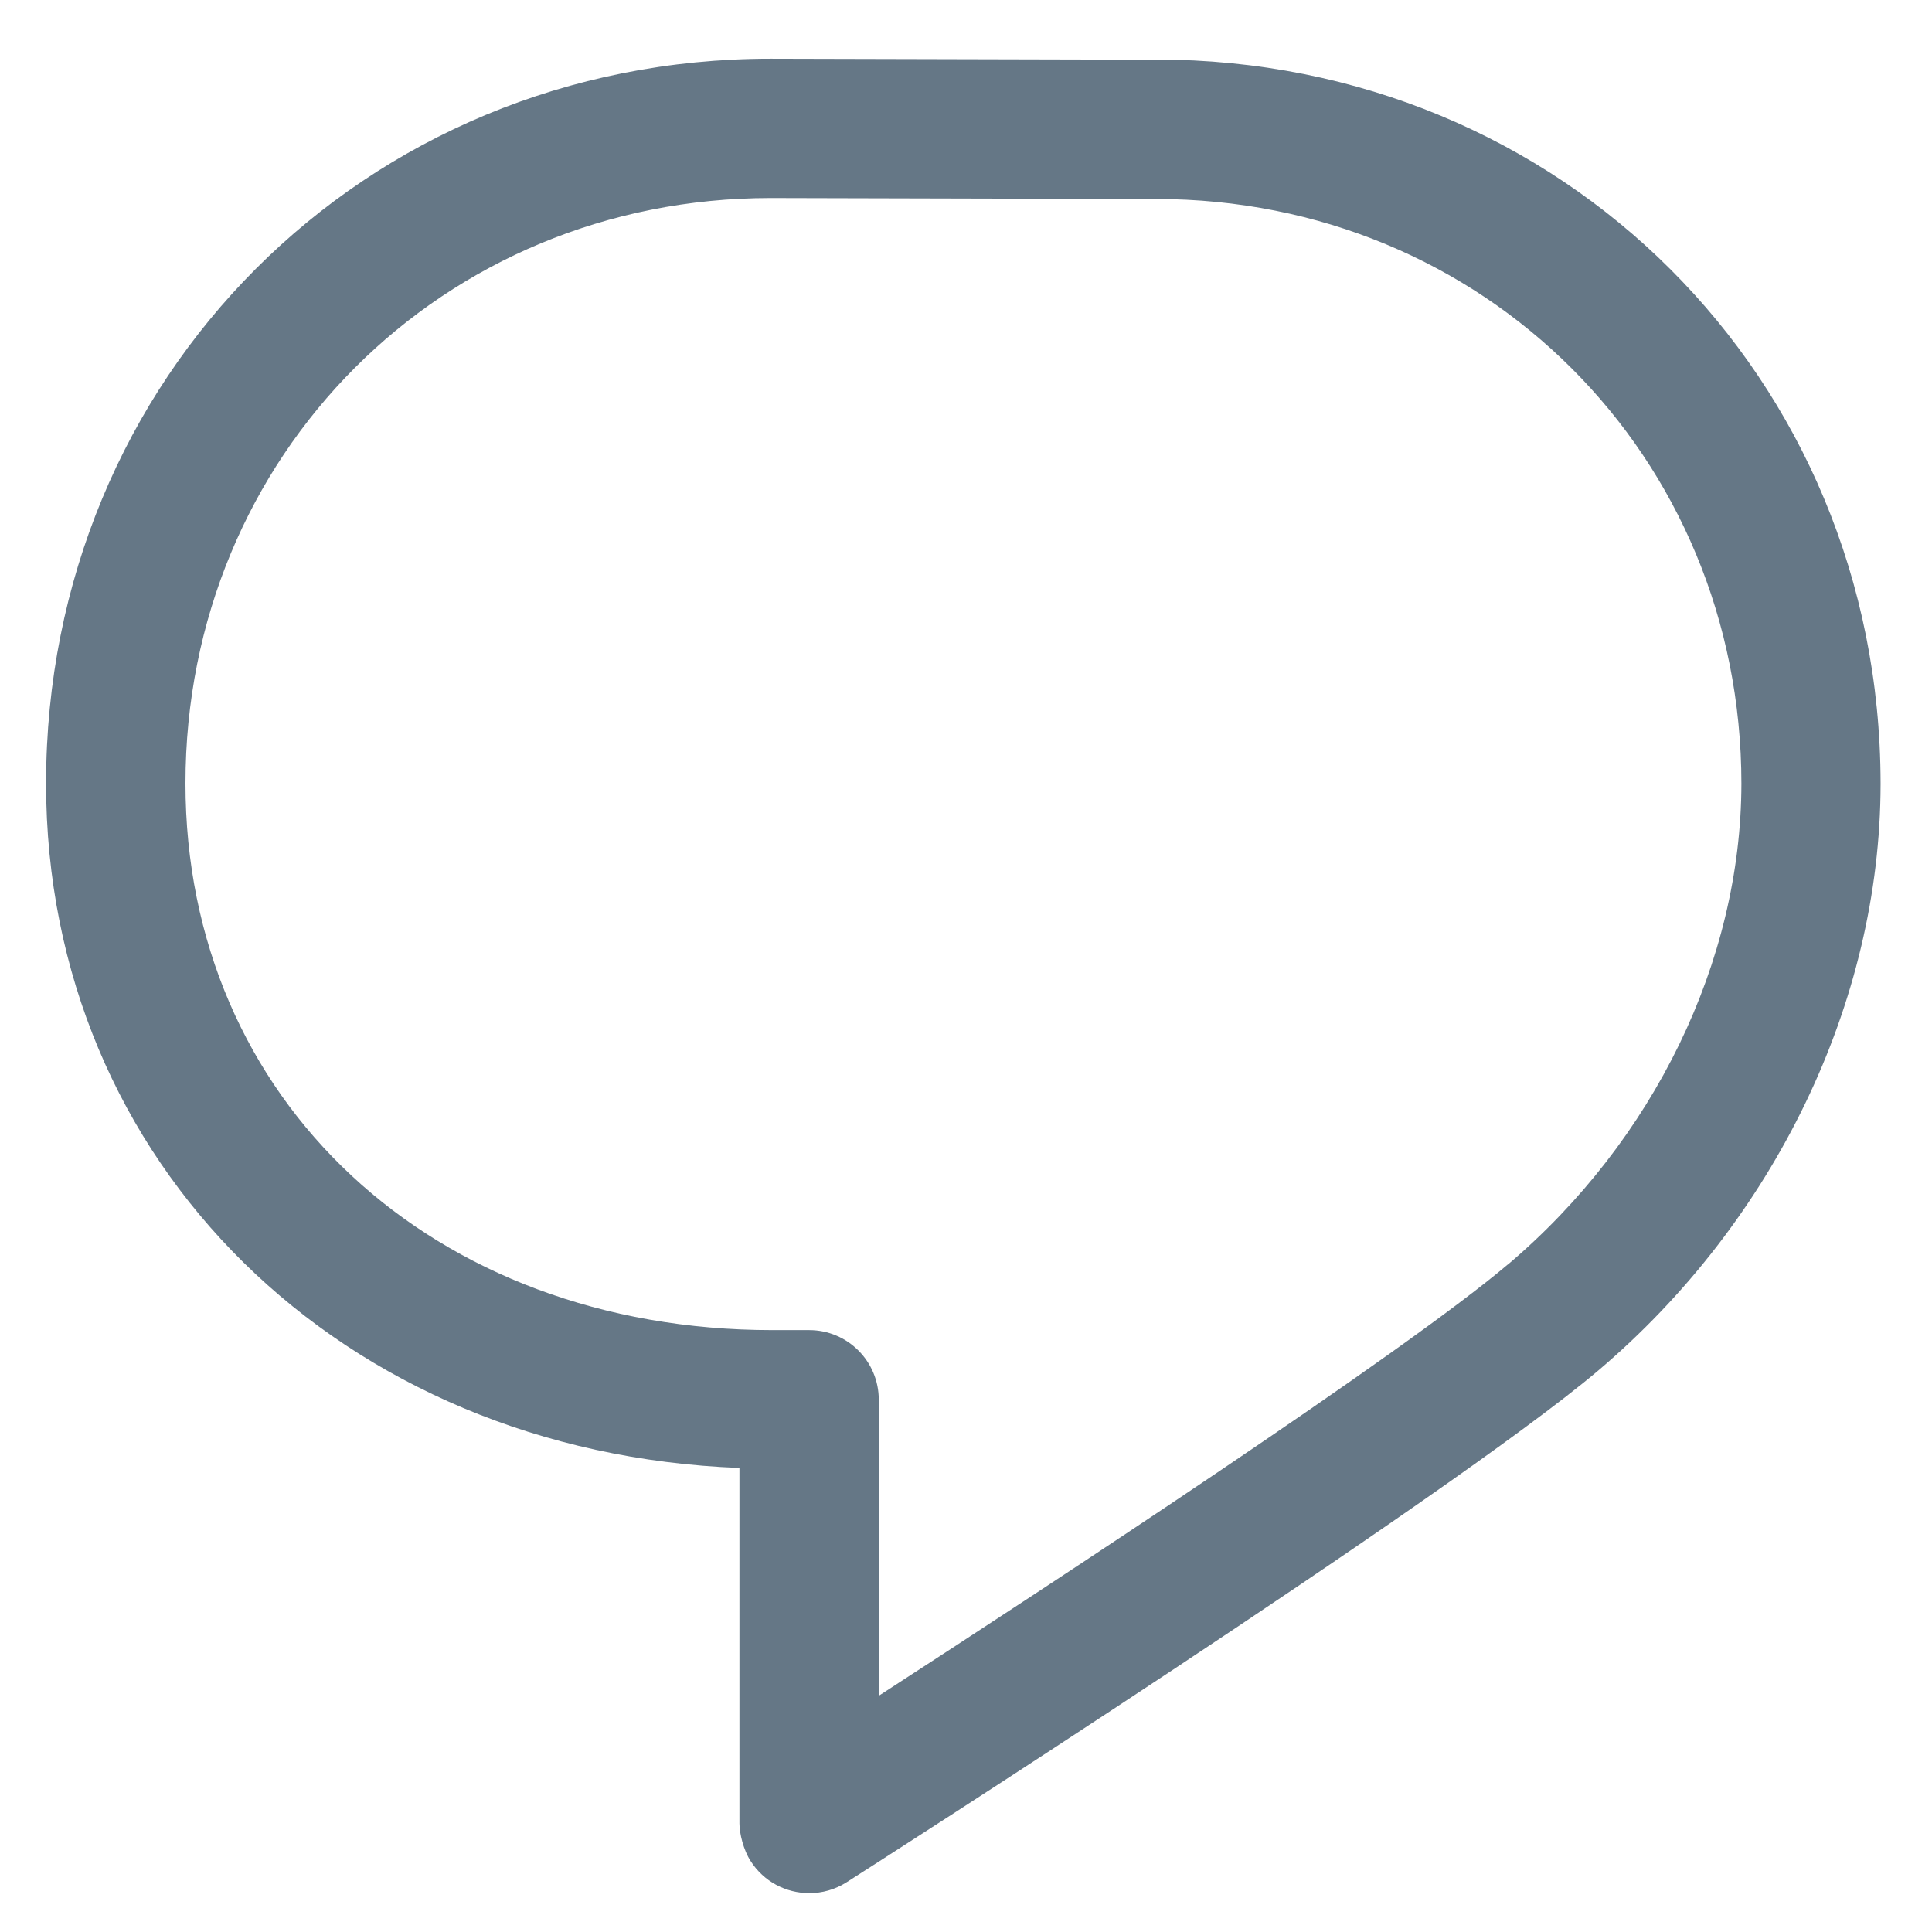
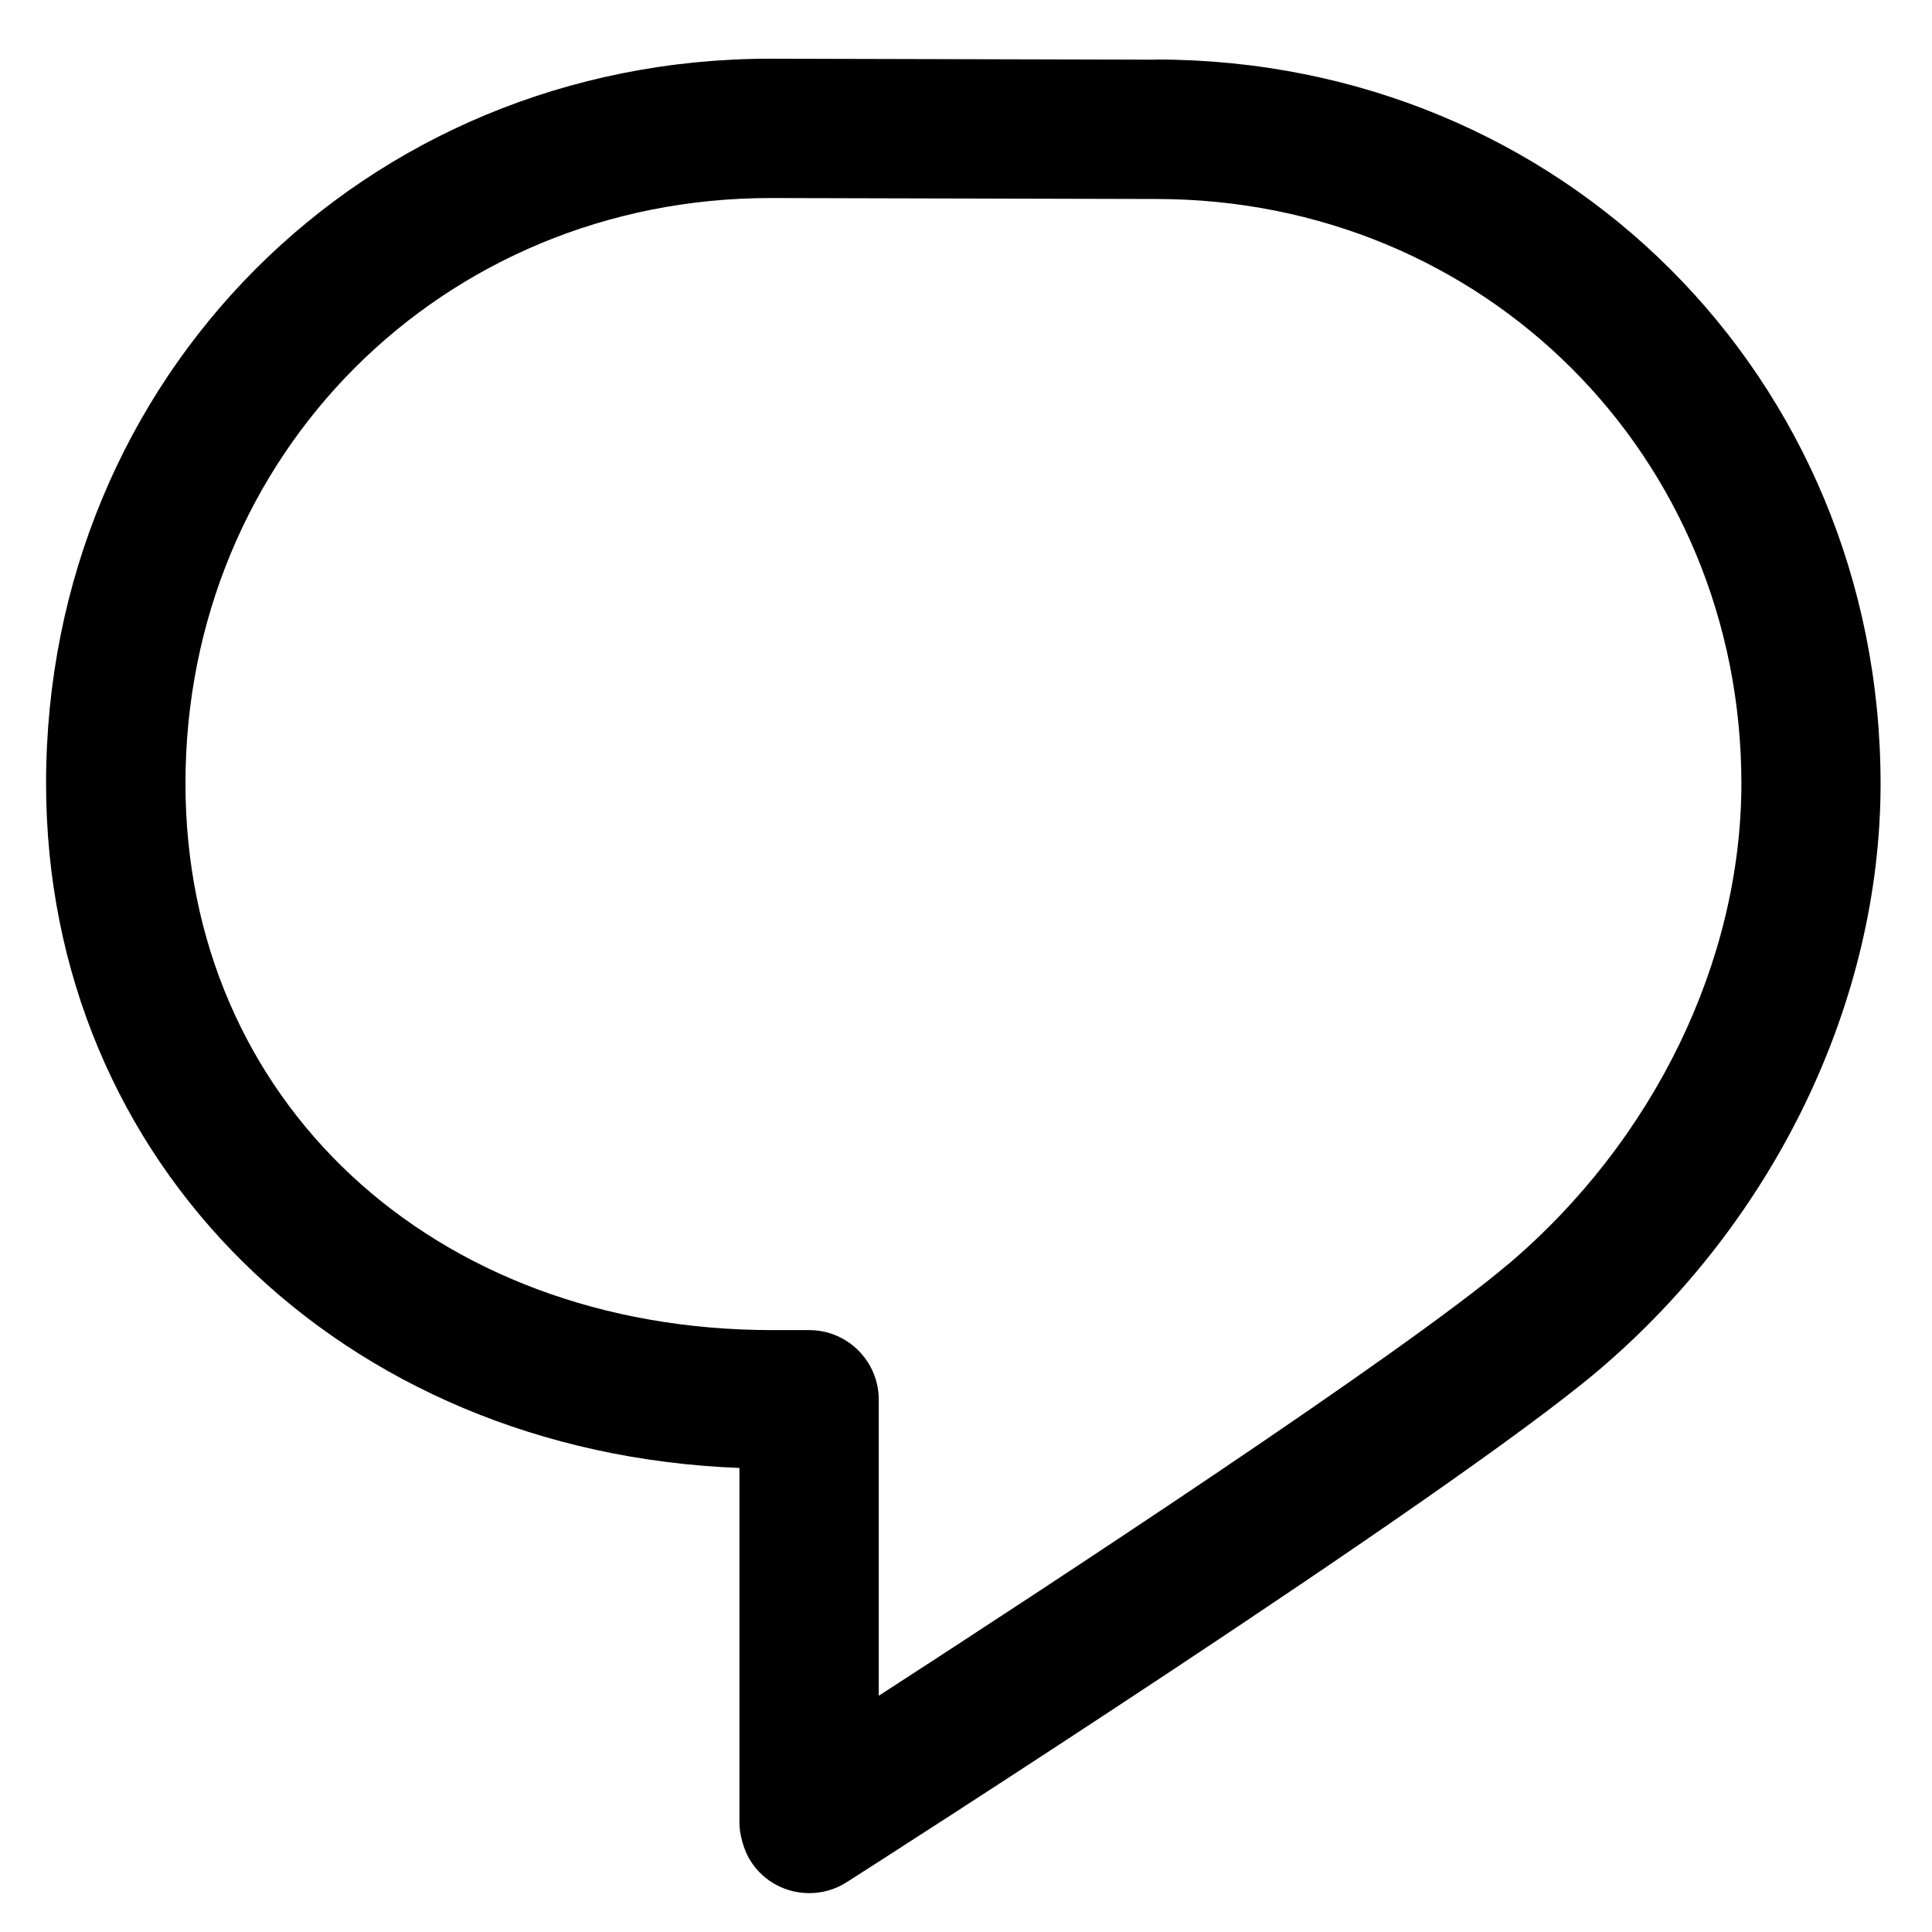
- <svg xmlns="http://www.w3.org/2000/svg" width="26" height="26" viewBox="0 0 26 26" fill="none">
-   <path d="M15.558 0.803L10.373 0.79H10.37C4.903 0.79 0.62 5.074 0.62 10.543C0.62 15.665 4.603 19.55 9.951 19.755V24.54C9.951 24.675 10.006 24.898 10.101 25.044C10.279 25.325 10.581 25.477 10.891 25.477C11.064 25.477 11.238 25.43 11.394 25.33C11.724 25.12 19.485 20.155 21.504 18.448C23.881 16.435 25.304 13.485 25.308 10.557V10.536C25.3 5.078 21.02 0.803 15.558 0.801V0.803ZM20.291 17.017C18.874 18.218 14.214 21.274 11.826 22.821V18.837C11.826 18.32 11.408 17.9 10.889 17.9H10.394C5.819 17.9 2.496 14.805 2.496 10.543C2.496 6.125 5.956 2.665 10.371 2.665L15.555 2.678H15.558C19.973 2.678 23.433 6.135 23.435 10.547C23.431 12.935 22.258 15.352 20.293 17.017H20.291Z" fill="#657786" />
+ <svg xmlns="http://www.w3.org/2000/svg" width="26" height="26" viewBox="0 0 26 26" fill="currentcolor">
+   <path d="M15.558 0.803L10.373 0.79H10.37C4.903 0.79 0.62 5.074 0.62 10.543C0.62 15.665 4.603 19.55 9.951 19.755V24.54C9.951 24.675 10.006 24.898 10.101 25.044C10.279 25.325 10.581 25.477 10.891 25.477C11.064 25.477 11.238 25.43 11.394 25.33C11.724 25.12 19.485 20.155 21.504 18.448C23.881 16.435 25.304 13.485 25.308 10.557V10.536C25.3 5.078 21.02 0.803 15.558 0.801V0.803ZM20.291 17.017C18.874 18.218 14.214 21.274 11.826 22.821V18.837C11.826 18.32 11.408 17.9 10.889 17.9H10.394C5.819 17.9 2.496 14.805 2.496 10.543C2.496 6.125 5.956 2.665 10.371 2.665L15.555 2.678H15.558C19.973 2.678 23.433 6.135 23.435 10.547C23.431 12.935 22.258 15.352 20.293 17.017H20.291Z" fill="currentcolor" />
</svg>
